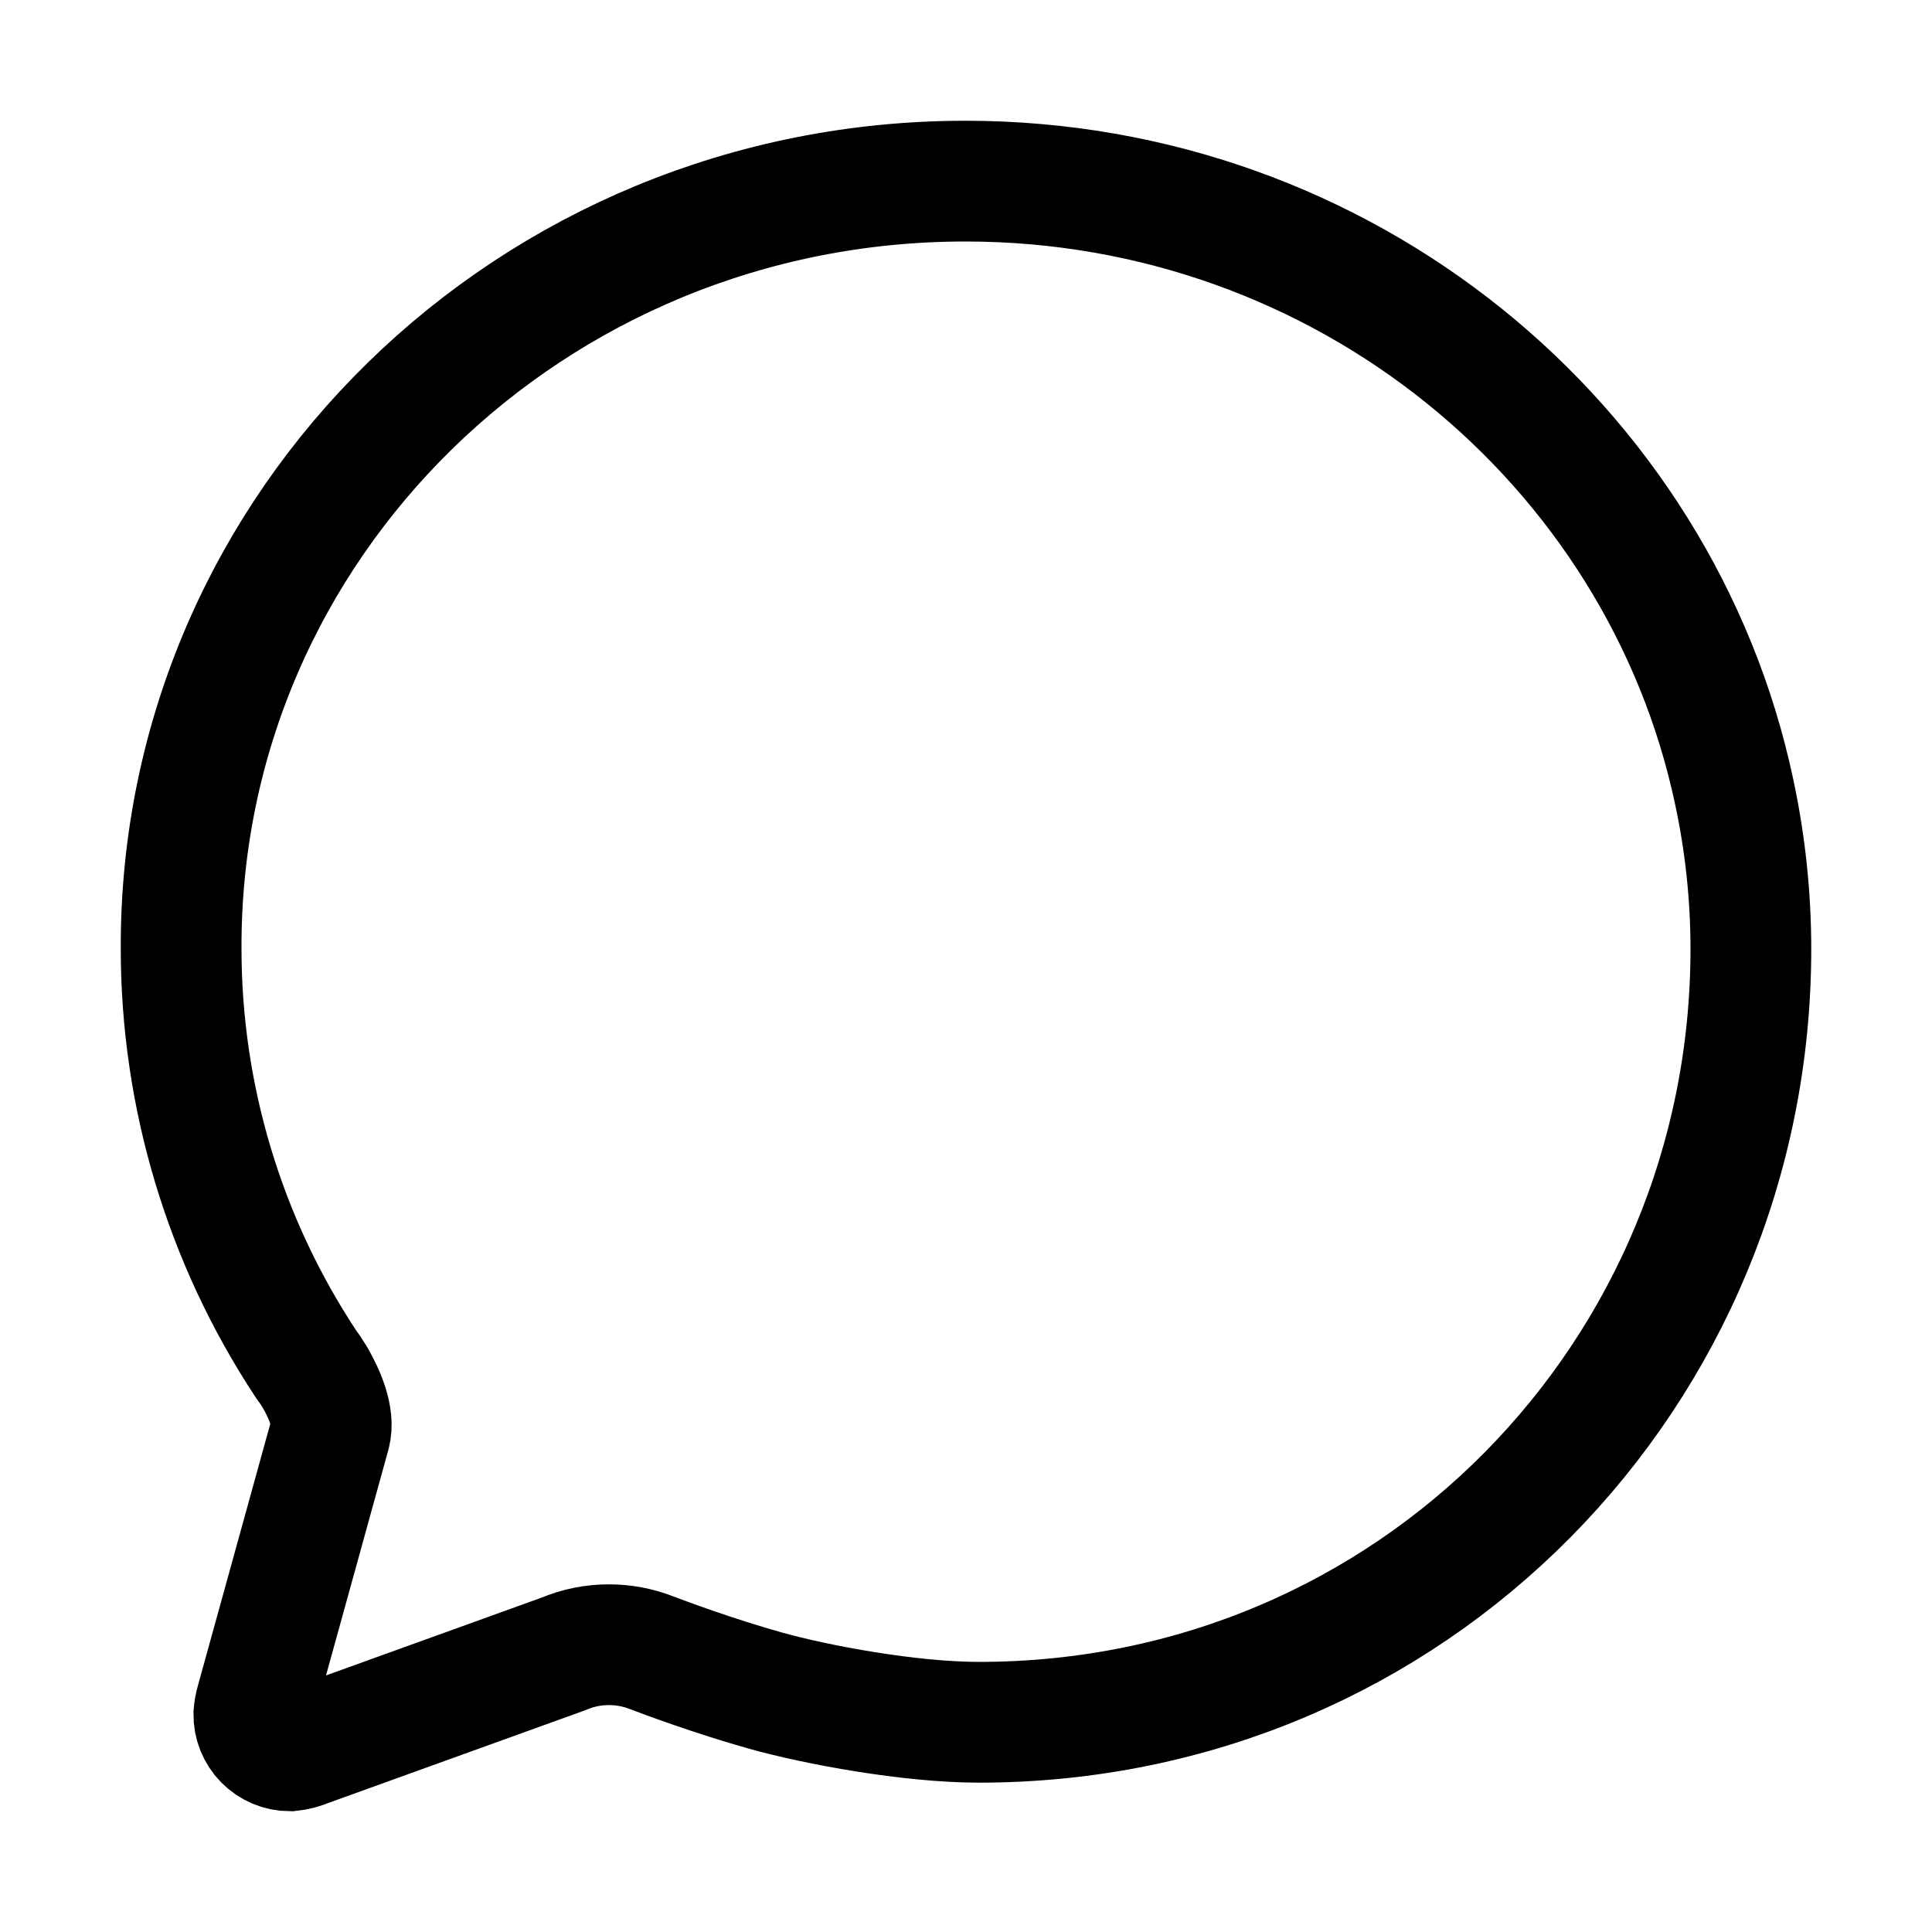
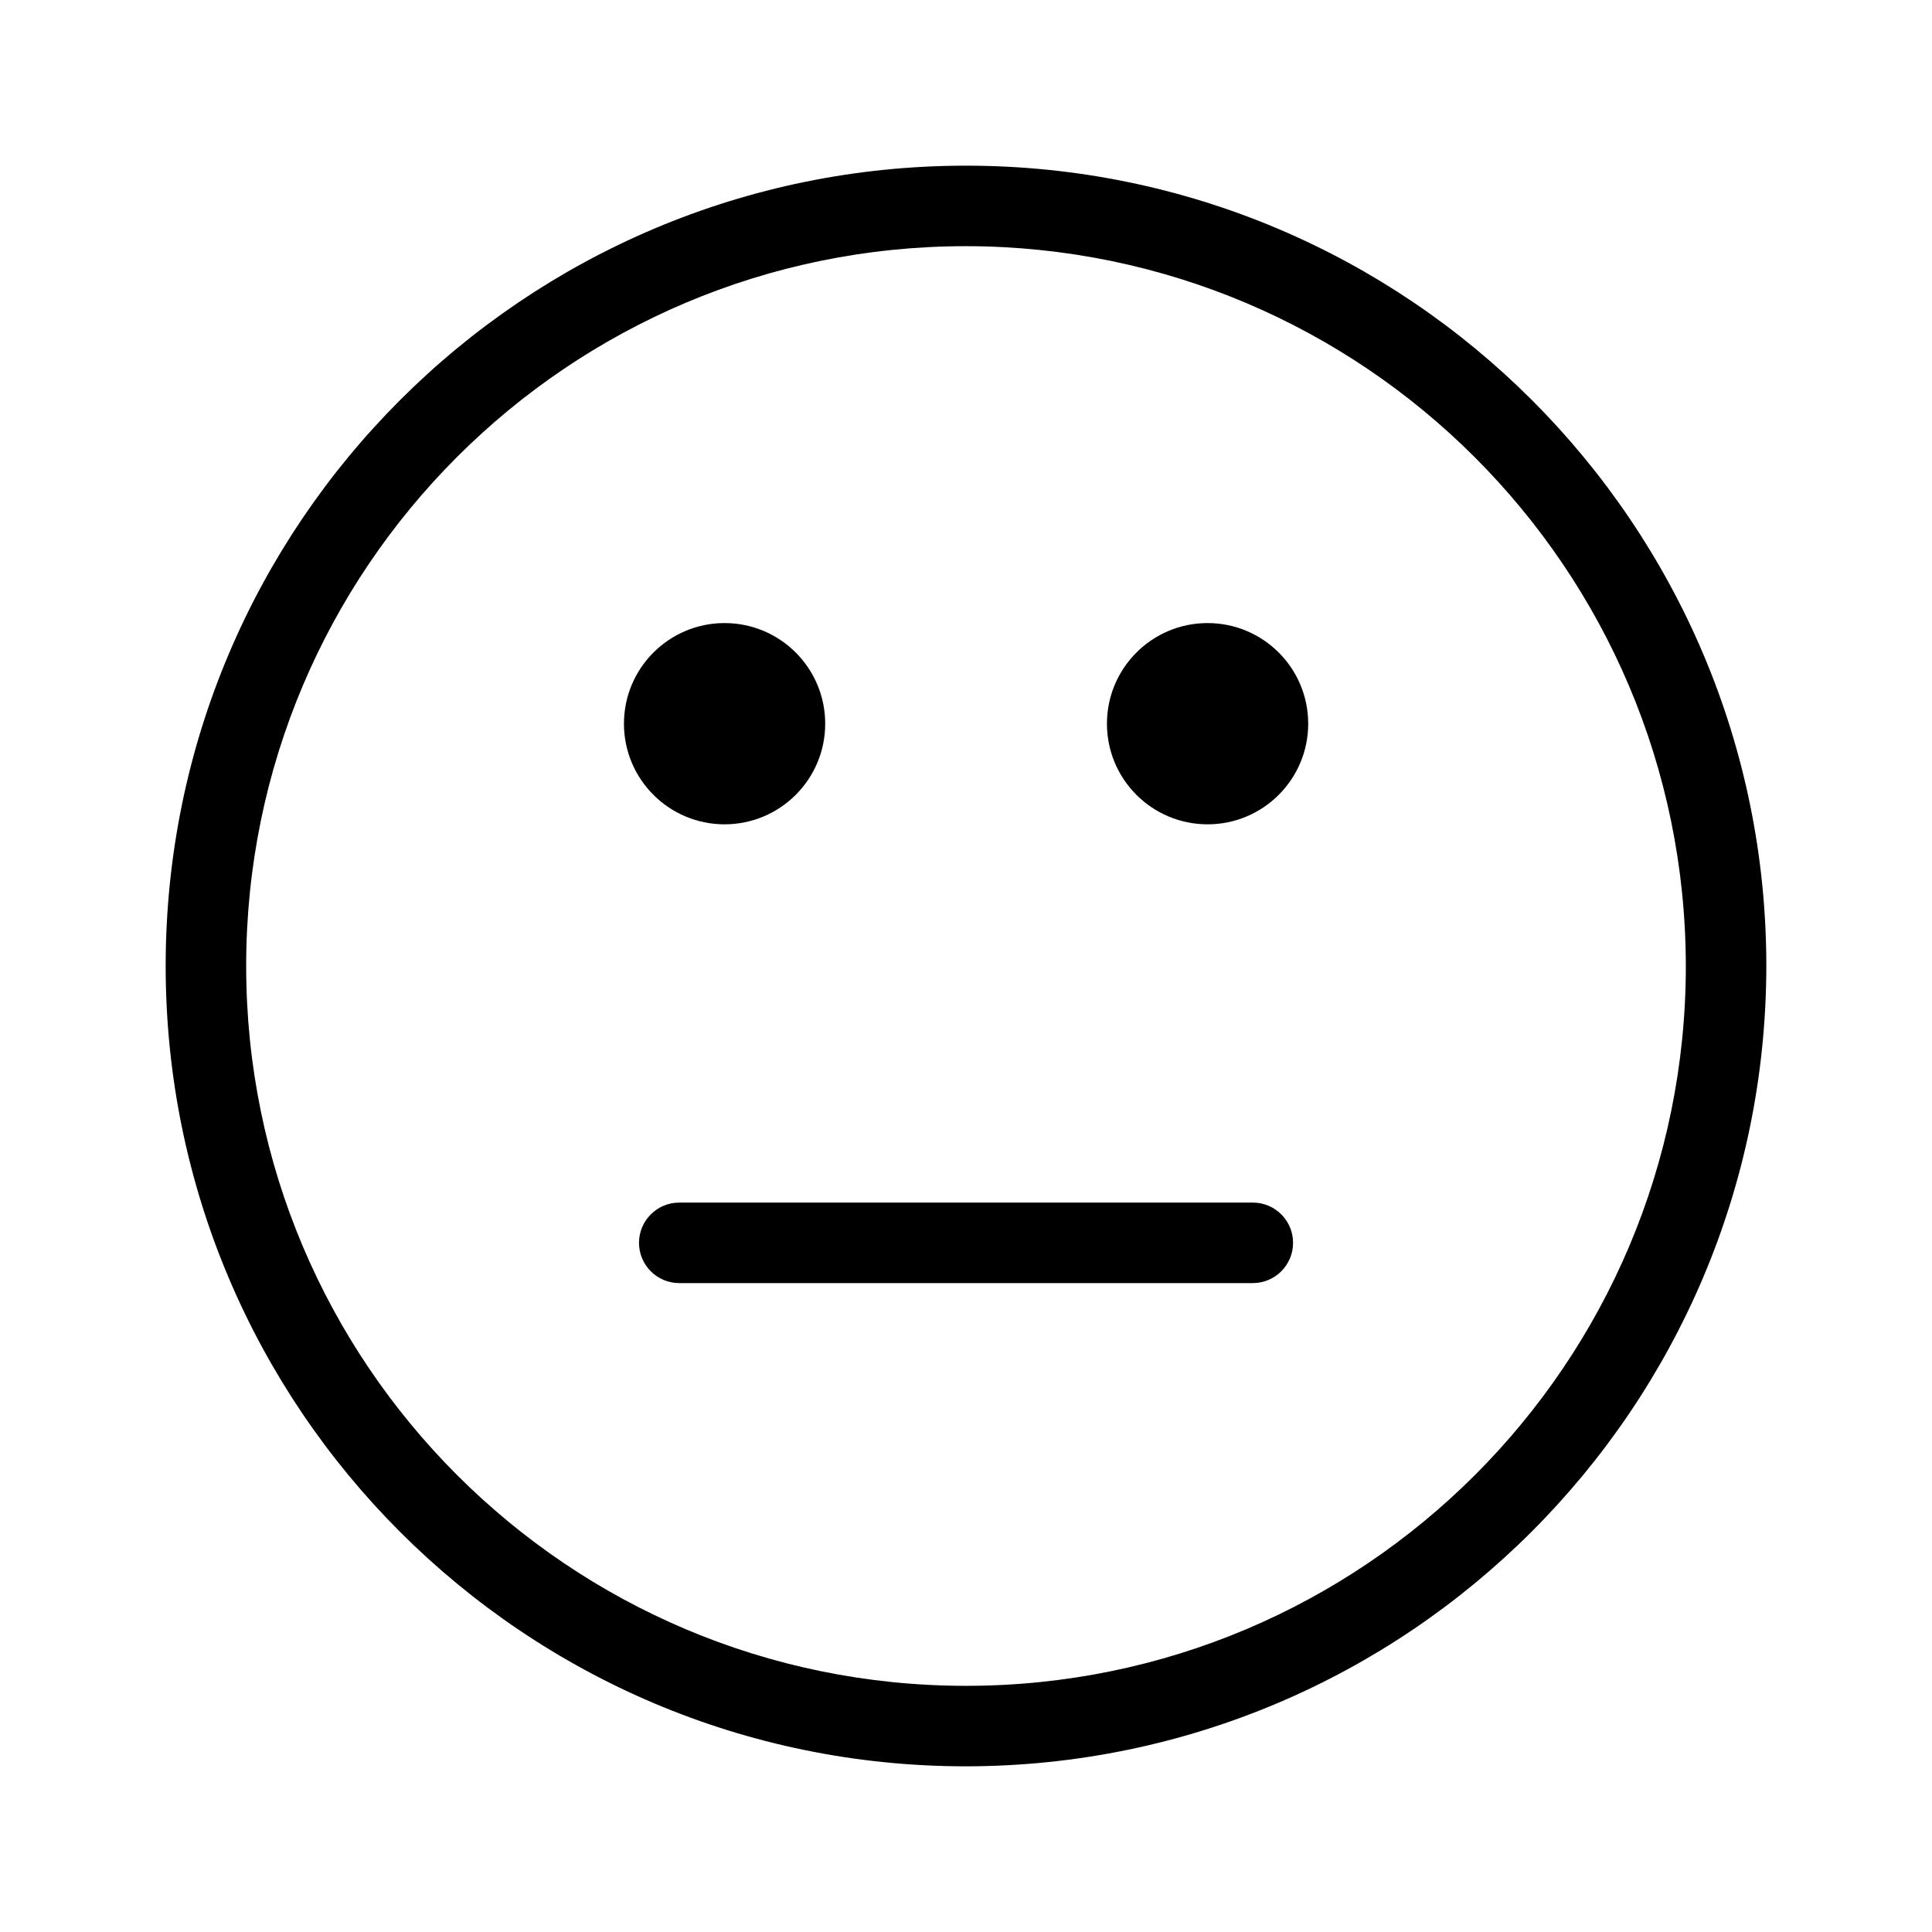
- <svg xmlns="http://www.w3.org/2000/svg" class="ionicon" viewBox="0 0 512 512">
-   <path d="M87.49 380c1.19-4.38-1.44-10.47-3.95-14.86a44.86 44.86 0 00-2.54-3.8 199.81 199.81 0 01-33-110C47.65 139.09 140.73 48 255.83 48 356.21 48 440 117.54 459.58 209.85a199 199 0 014.42 41.64c0 112.41-89.49 204.93-204.59 204.93-18.3 0-43-4.6-56.47-8.37s-26.92-8.77-30.39-10.11a31.09 31.09 0 00-11.12-2.07 30.71 30.71 0 00-12.09 2.43l-67.83 24.48a16 16 0 01-4.67 1.22 9.6 9.6 0 01-9.57-9.74 15.85 15.85 0 01.6-3.29z" fill="none" stroke="currentColor" stroke-linecap="round" stroke-miterlimit="10" stroke-width="32" />
+ <svg xmlns="http://www.w3.org/2000/svg" stroke="currentColor" fill="currentColor" stroke-width="0" viewBox="0 0 24 24" height="200px" width="200px">
+   <g id="Face_Meh">
+     <g>
+       <path d="M12,21.942A9.942,9.942,0,1,1,21.942,12,9.953,9.953,0,0,1,12,21.942ZM12,3.058A8.942,8.942,0,1,0,20.942,12,8.952,8.952,0,0,0,12,3.058Z" />
+       <circle cx="9.001" cy="8.99" r="1.25" />
+       <circle cx="15.001" cy="8.99" r="1.25" />
+       <path d="M8.438,15.939h7.125a.5.5,0,0,0,0-1H8.438a.5.5,0,0,0,0,1Z" />
+     </g>
+   </g>
</svg>
